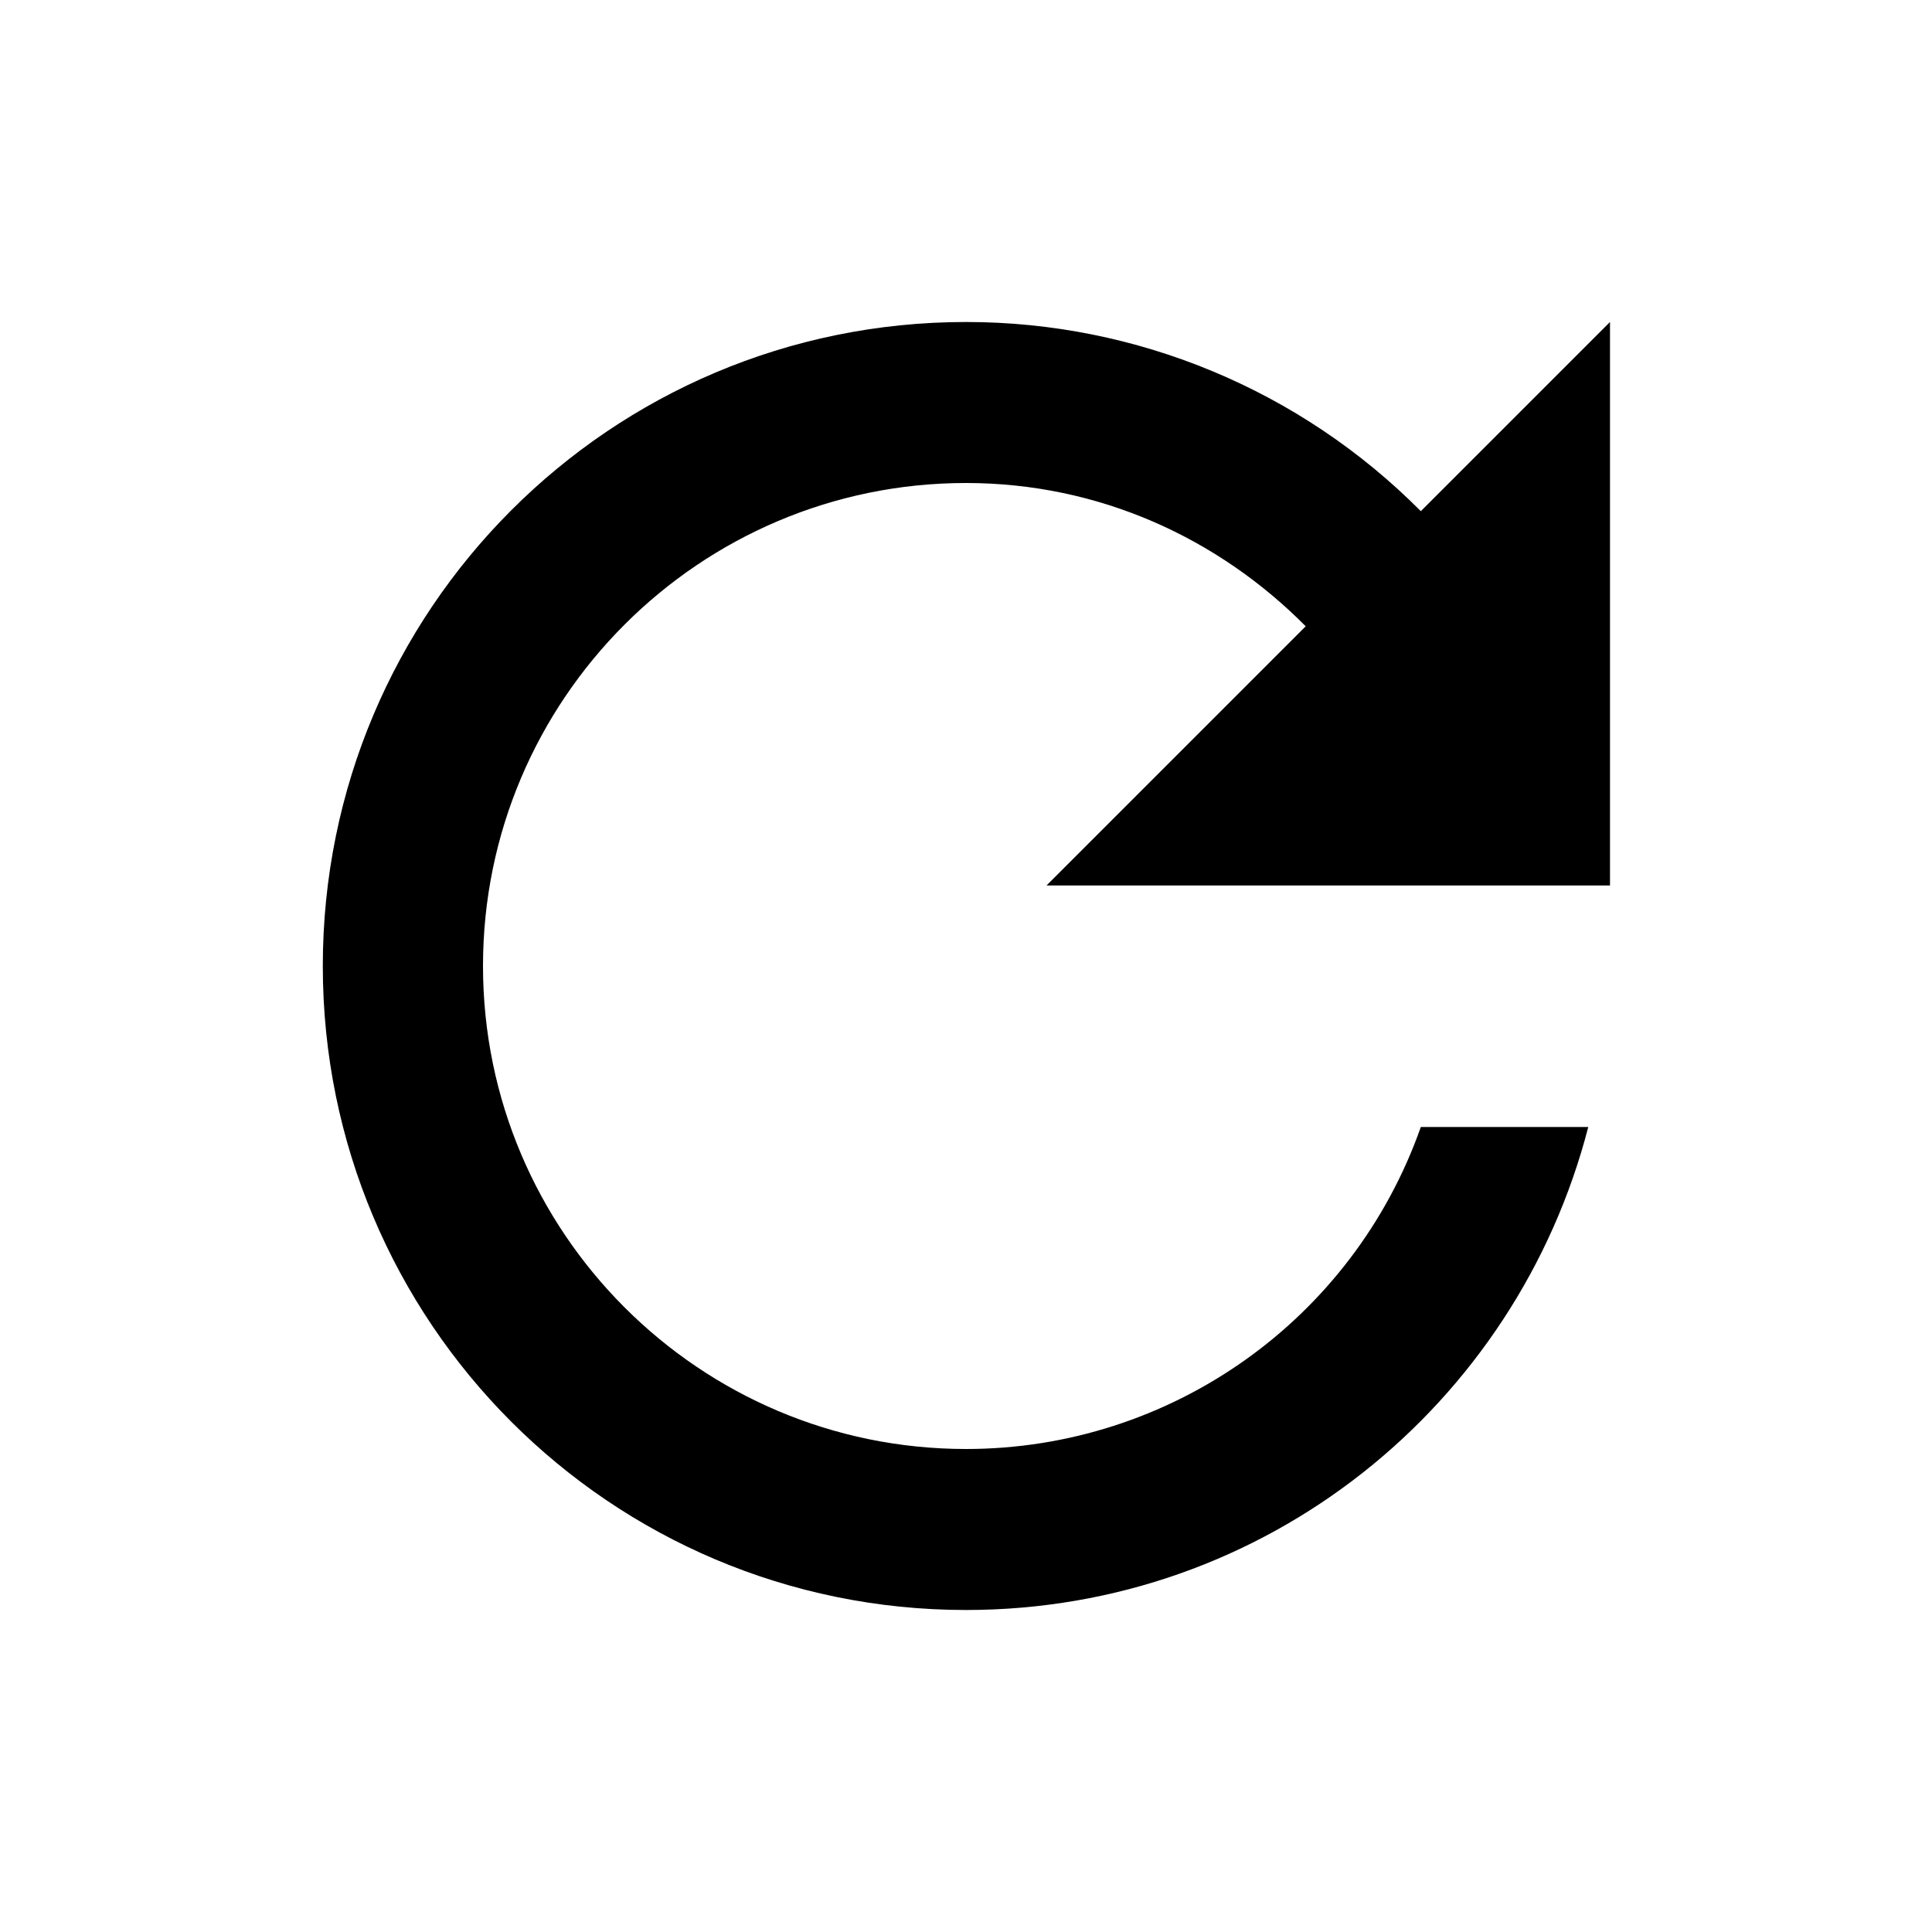
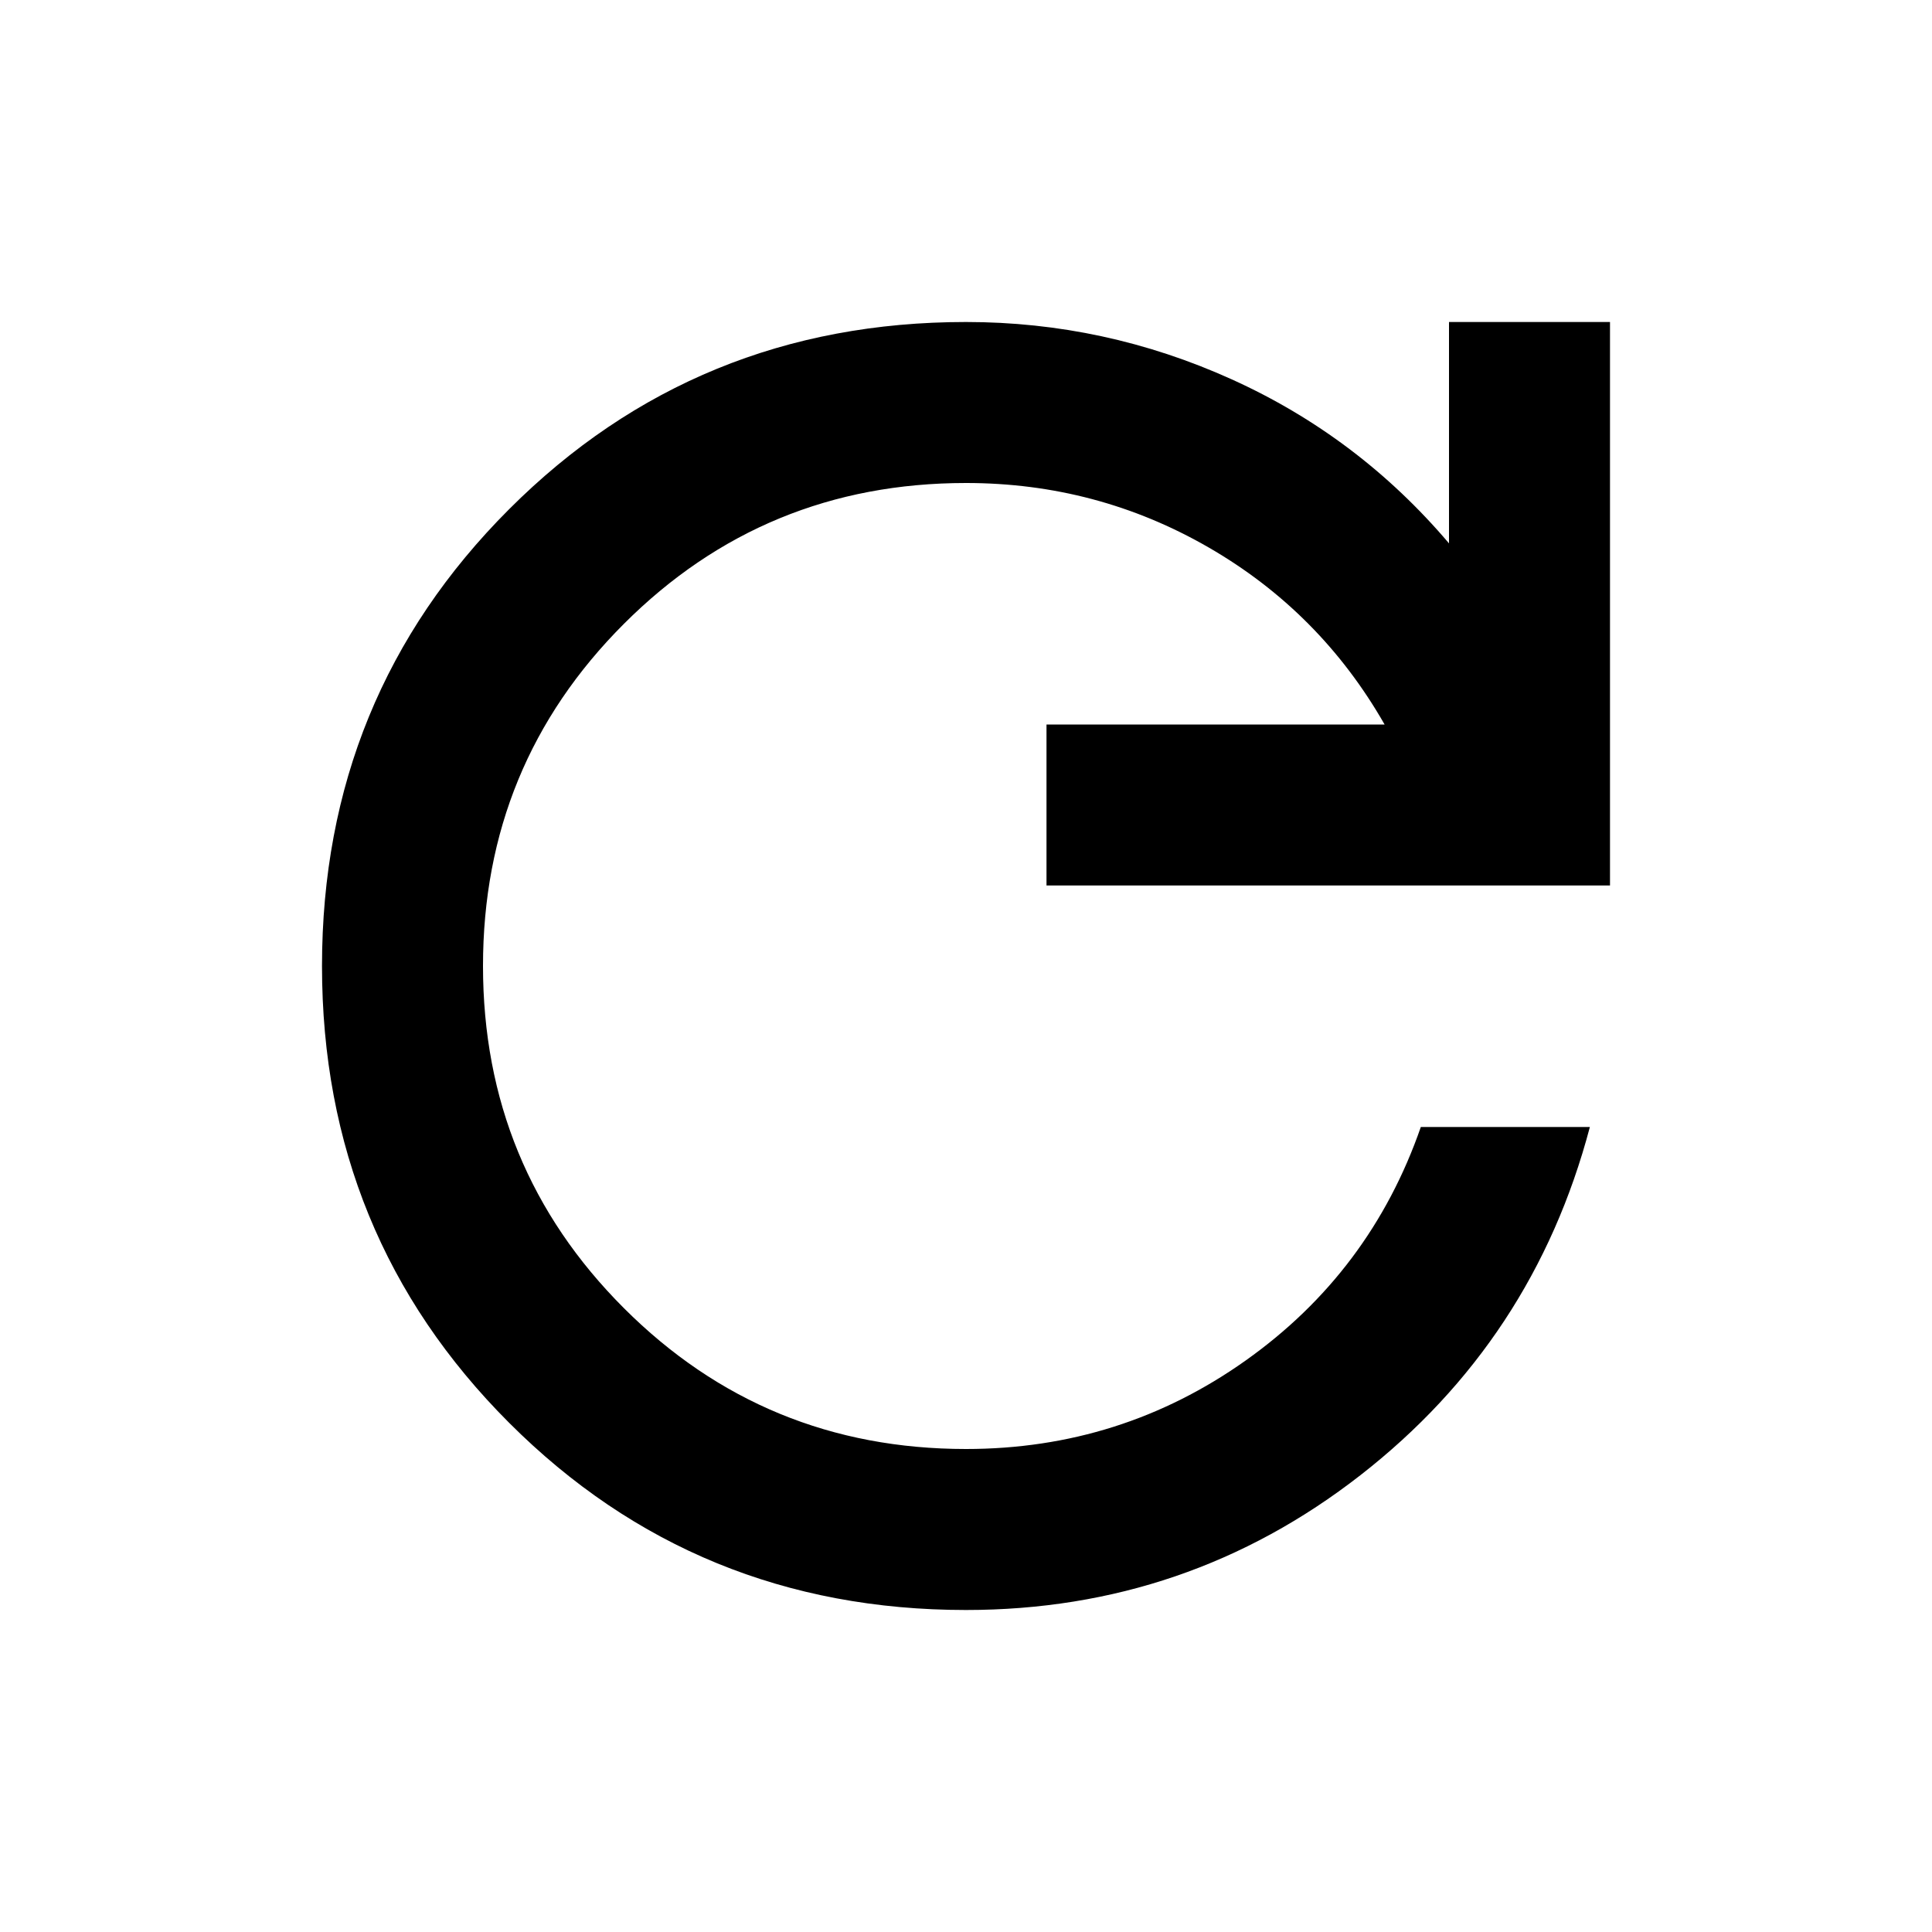
- <svg xmlns="http://www.w3.org/2000/svg" width="20px" height="20px" viewBox="0 0 24 24">
-   <path fill="#000000" d="M17.65 6.35A7.96 7.96 0 0 0 12 4c-4.42 0-7.99 3.58-7.99 8s3.57 8 7.99 8c3.73 0 6.84-2.55 7.73-6h-2.08A5.99 5.99 0 0 1 12 18c-3.31 0-6-2.69-6-6s2.69-6 6-6c1.66 0 3.14.69 4.22 1.78L13 11h7V4z" />
+ <svg xmlns="http://www.w3.org/2000/svg" width="24px" height="24px" viewBox="0 0 24 24">
+   <path fill="#000000" d="M12 20q-3.35 0-5.675-2.325T4 12t2.325-5.675T12 4q1.725 0 3.3.712T18 6.75V4h2v7h-7V9h4.2q-.8-1.4-2.187-2.2T12 6Q9.5 6 7.75 7.75T6 12t1.75 4.25T12 18q1.925 0 3.475-1.1T17.65 14h2.1q-.7 2.65-2.85 4.325T12 20" />
</svg>
